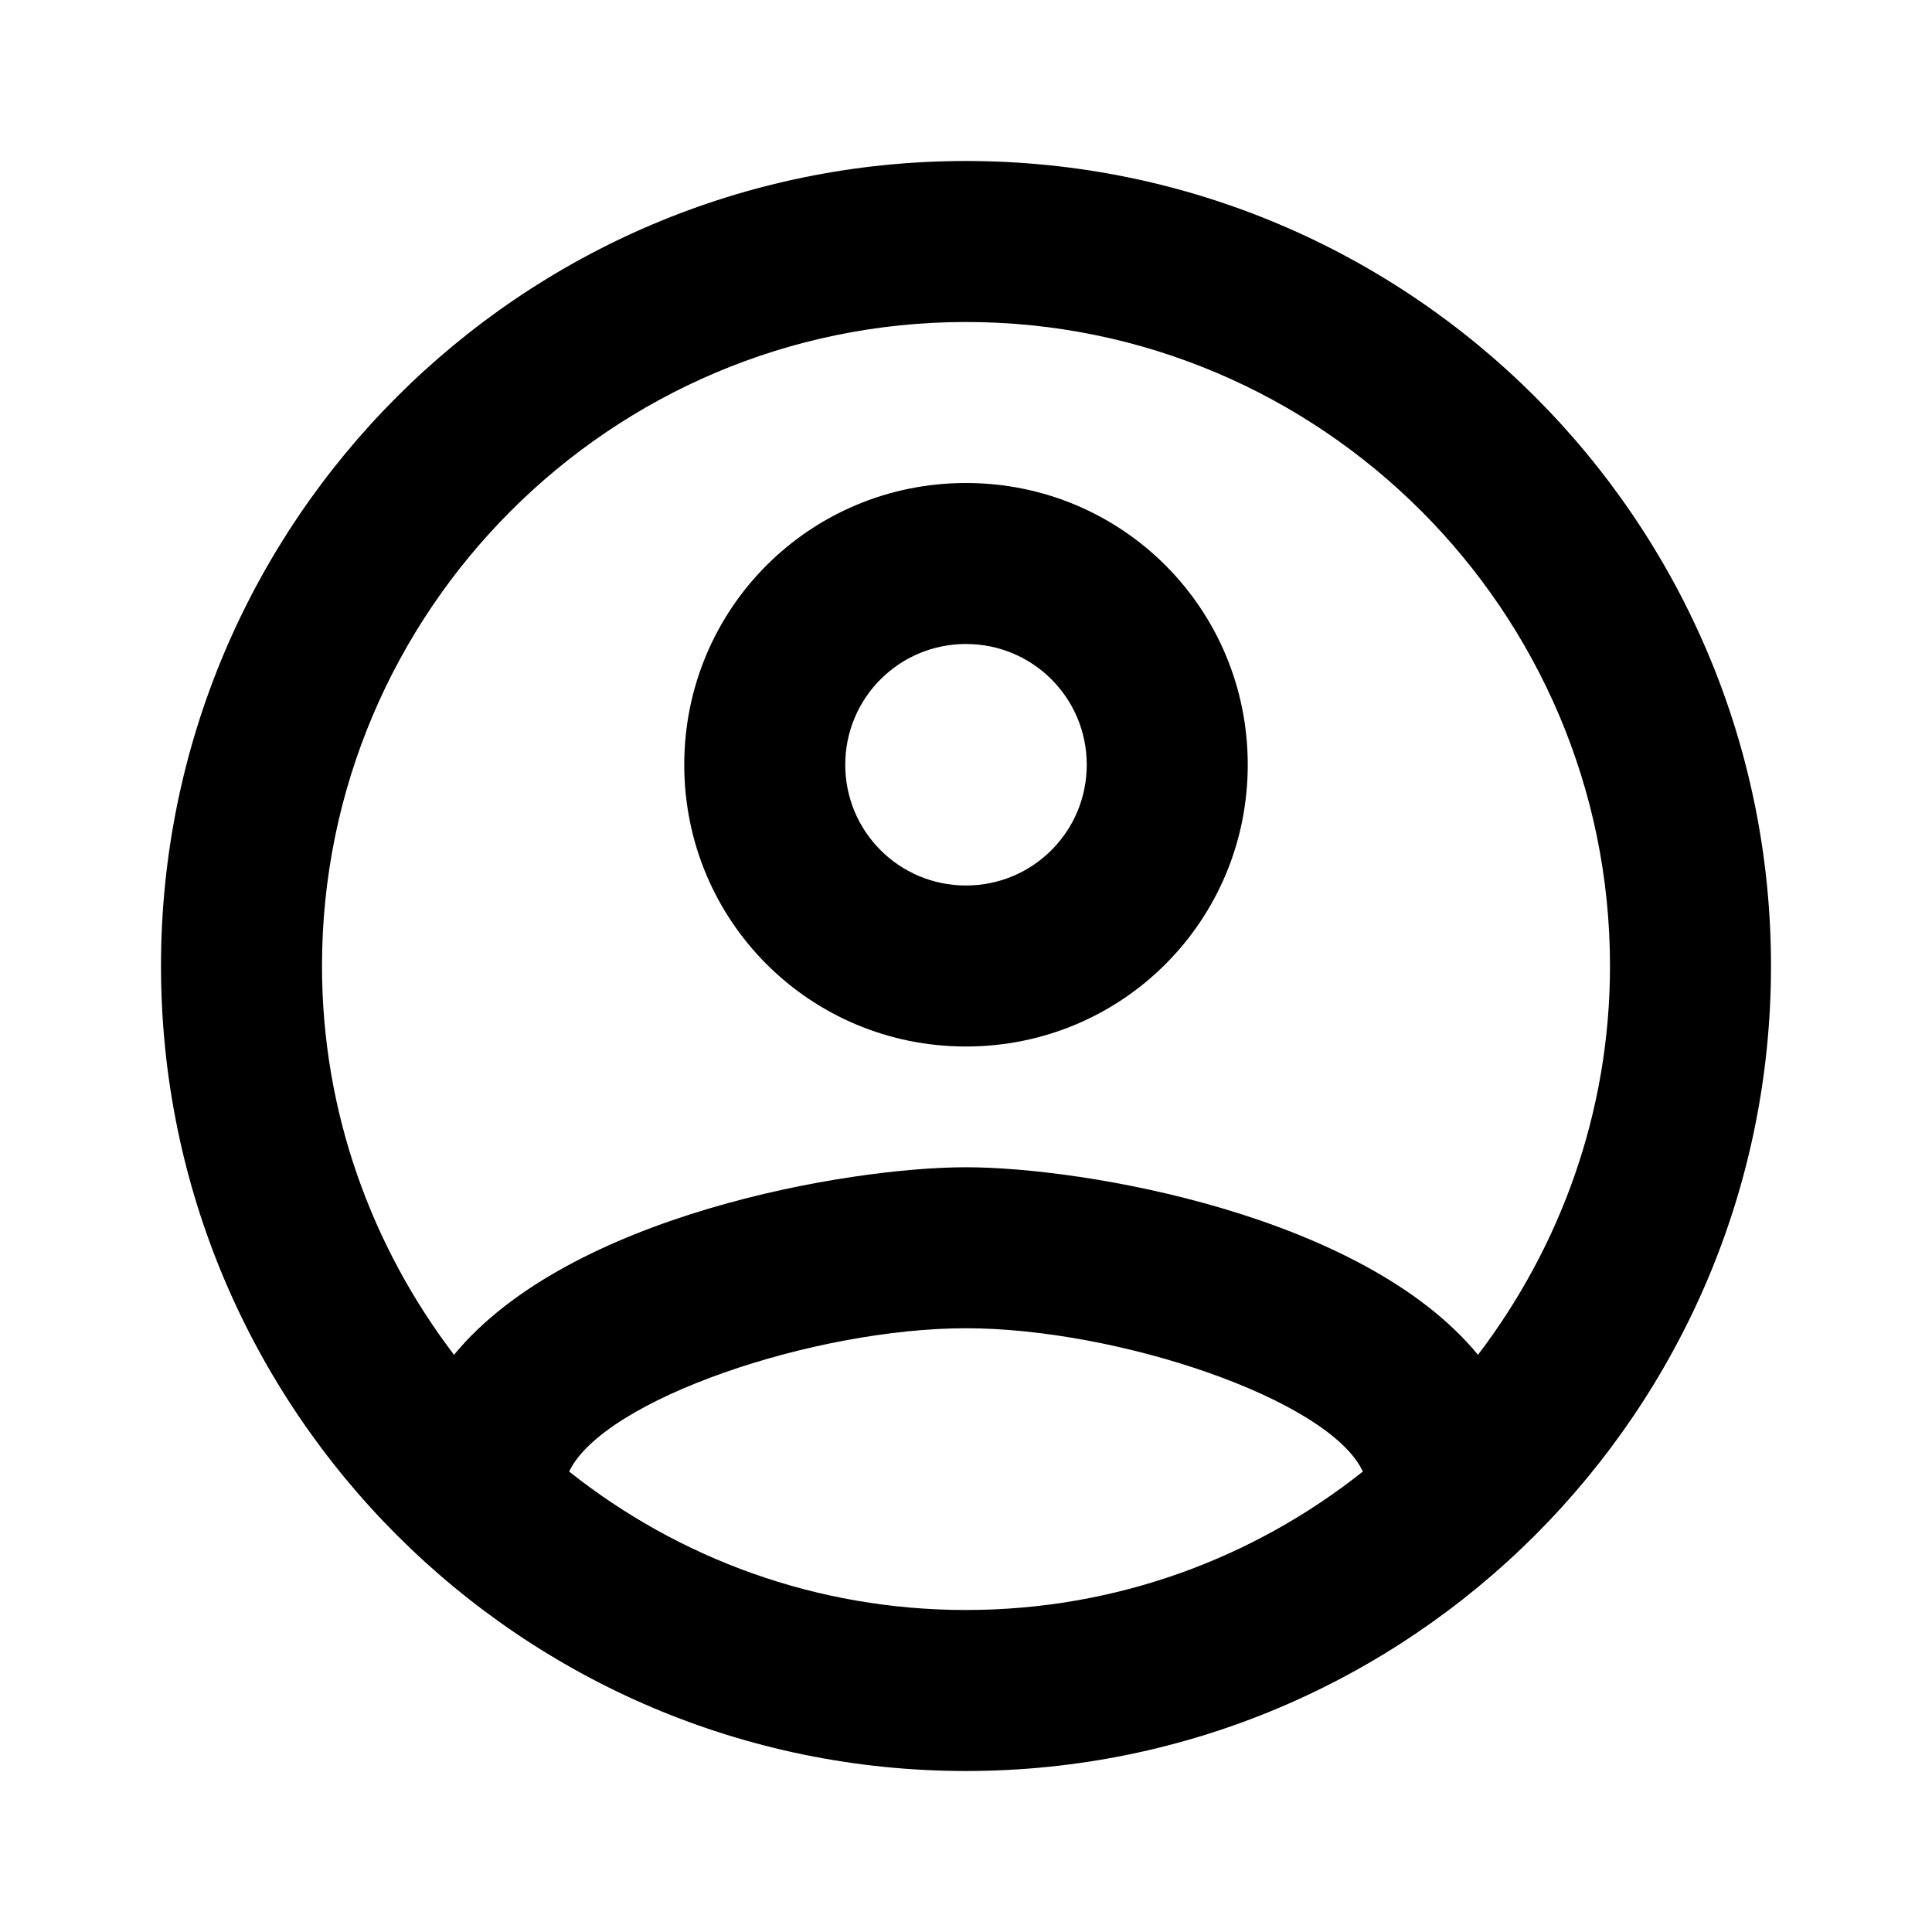
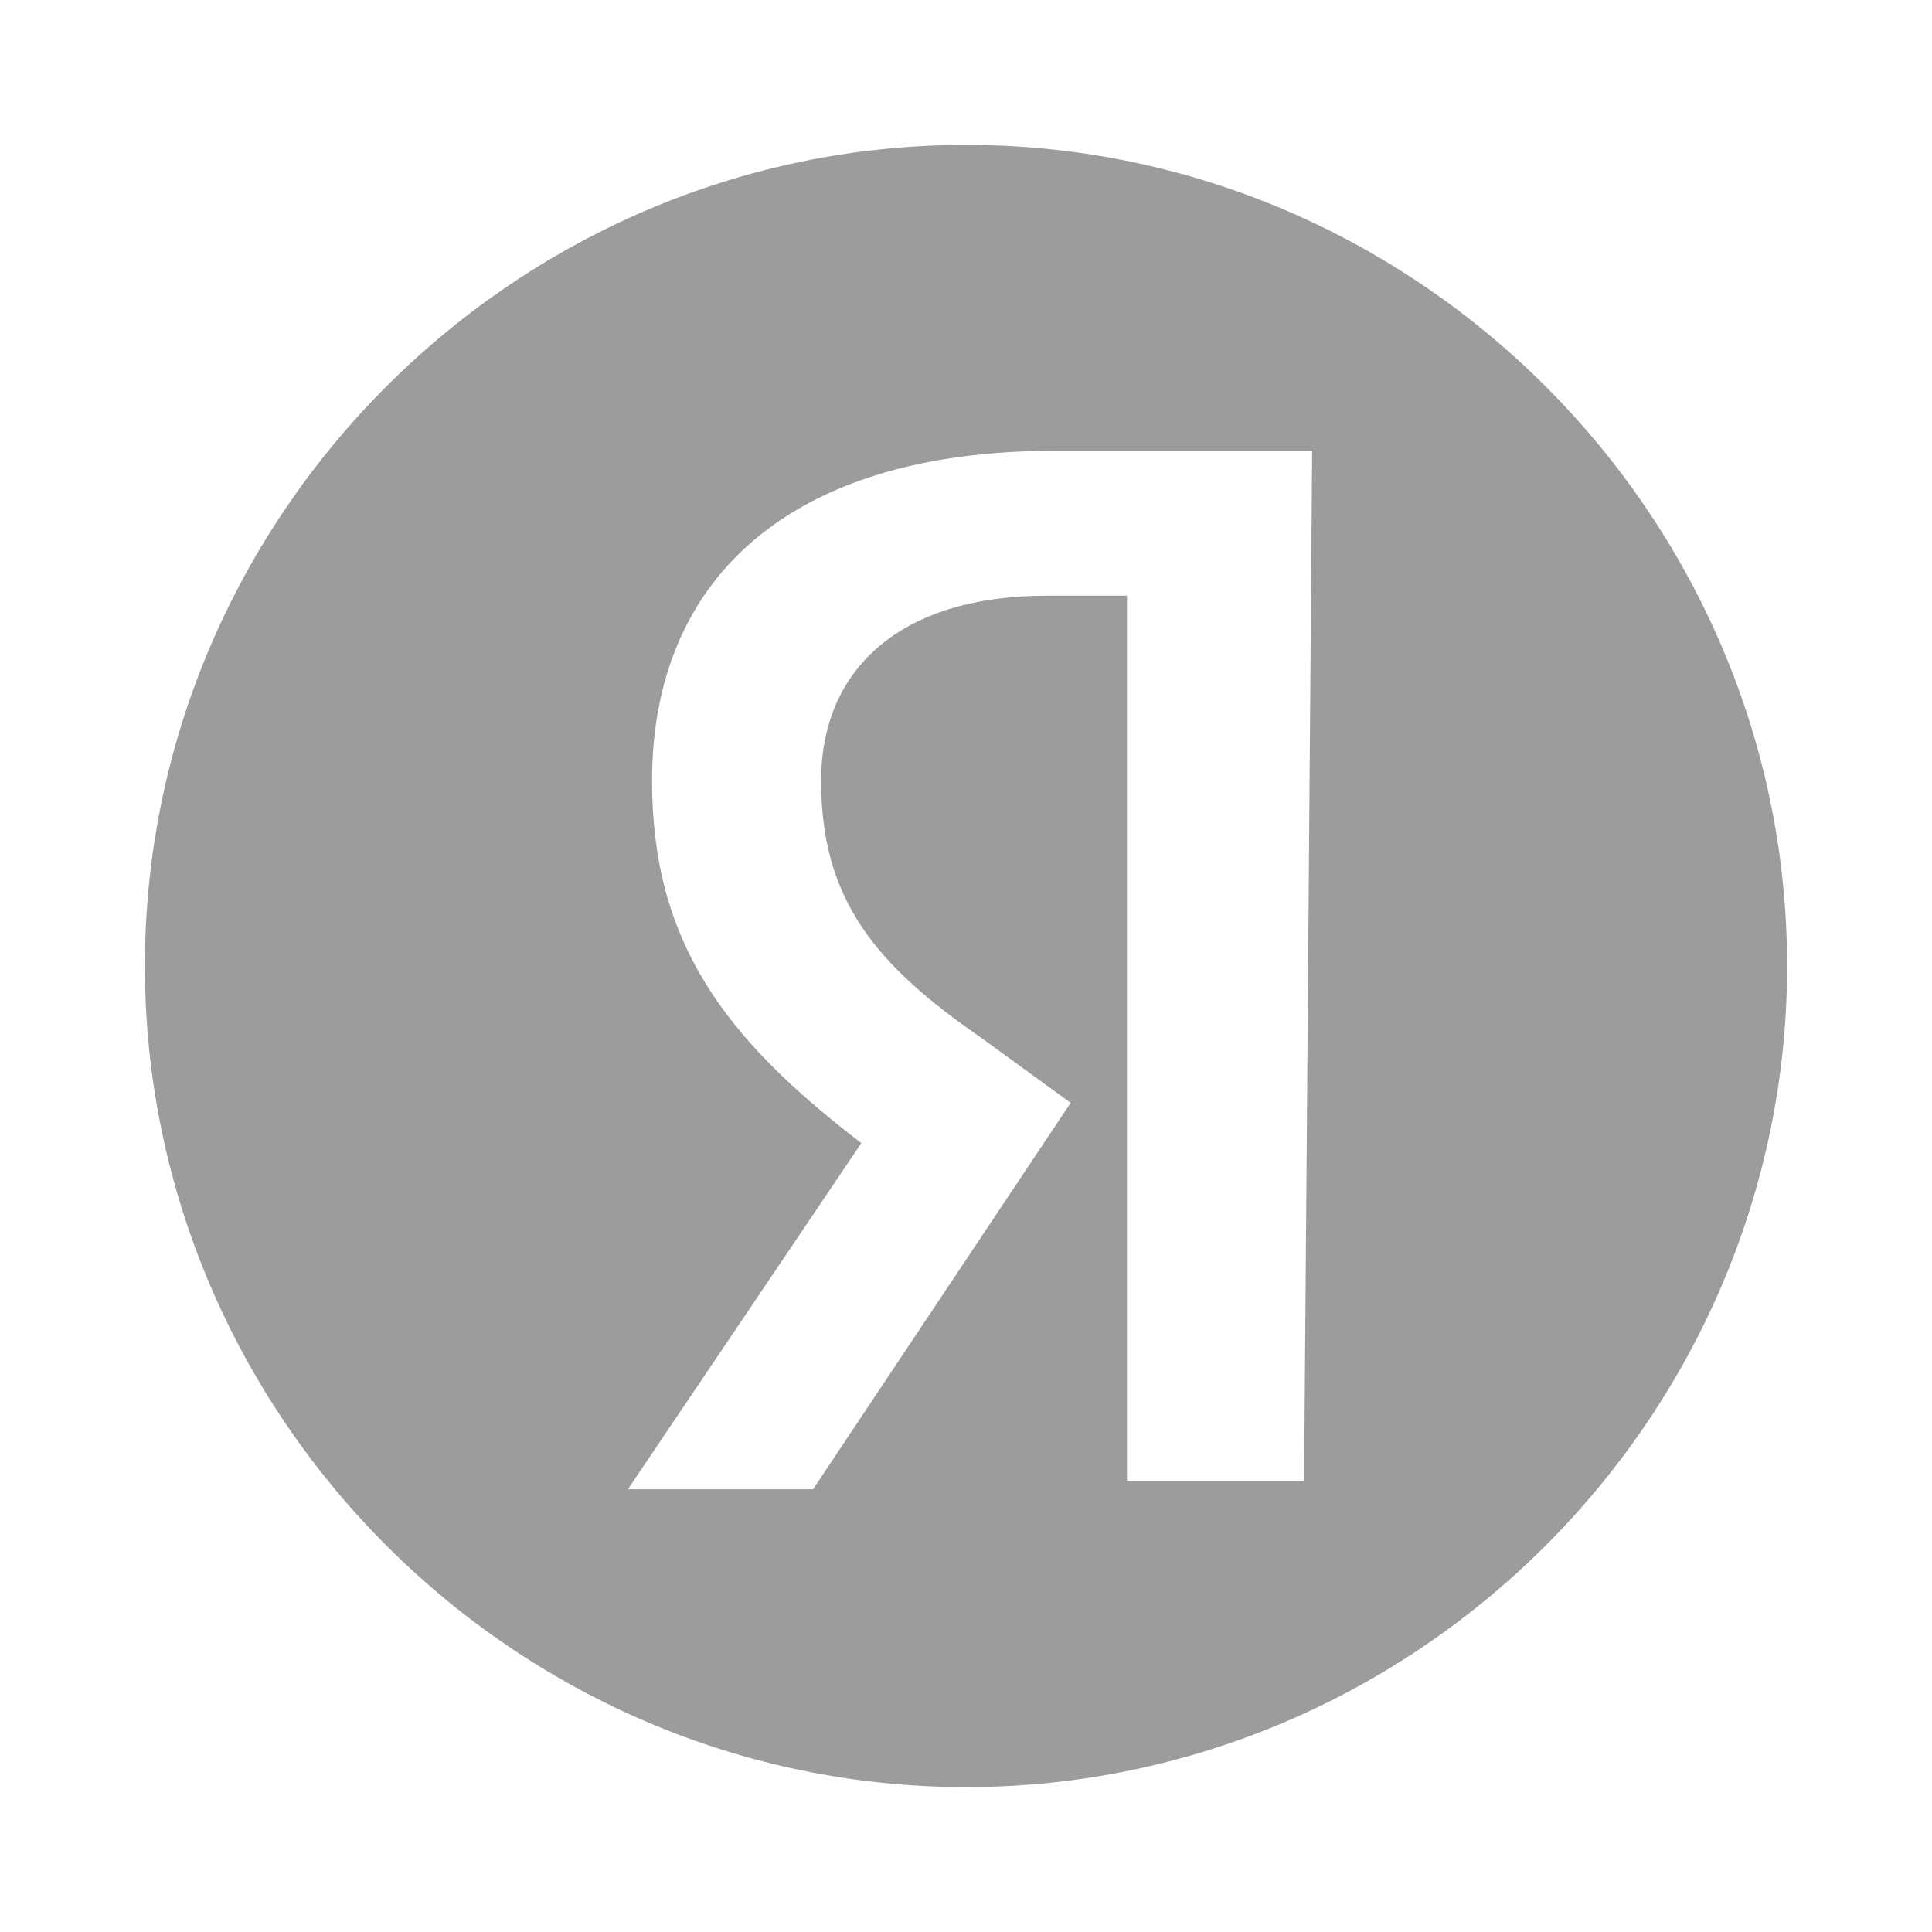
- <svg xmlns="http://www.w3.org/2000/svg" height="24px" viewBox="0 0 24 24" width="24px" fill="#000000">
-   <path d="M0 0h24v24H0V0z" fill="none" />
-   <path d="M12 2C6.48 2 2 6.48 2 12s4.48 10 10 10 10-4.48 10-10S17.52 2 12 2zM7.07 18.28c.43-.9 3.05-1.78 4.93-1.78s4.51.88 4.93 1.78C15.57 19.36 13.86 20 12 20s-3.57-.64-4.93-1.72zm11.29-1.45c-1.43-1.74-4.9-2.33-6.36-2.33s-4.93.59-6.36 2.33C4.62 15.49 4 13.82 4 12c0-4.41 3.59-8 8-8s8 3.59 8 8c0 1.82-.62 3.49-1.64 4.83zM12 6c-1.94 0-3.5 1.56-3.5 3.5S10.06 13 12 13s3.5-1.56 3.5-3.5S13.94 6 12 6zm0 5c-.83 0-1.5-.67-1.5-1.5S11.17 8 12 8s1.5.67 1.5 1.5S12.83 11 12 11z" />
+ <svg xmlns="http://www.w3.org/2000/svg" version="1.1" id="Слой_1" x="0px" y="0px" width="24px" height="24px" viewBox="0 0 24 24" style="enable-background:new 0 0 24 24;" xml:space="preserve">
+   <style type="text/css">
+ 	.st0{fill:none;}
+ 	.st1{opacity:0.39;}
+ </style>
+   <path class="st0" d="M0,0h24v24H0V0z" />
+   <path class="st1" d="M12,1.8C6.4,1.8,1.8,6.4,1.8,12S6.4,22.2,12,22.2S22.2,17.6,22.2,12S17.6,1.8,12,1.8z M16.2,18.4H14v-11h-1  c-1.8,0-2.8,0.9-2.8,2.3c0,1.5,0.7,2.3,2,3.2l1.1,0.8l-3.2,4.8H7.8l2.9-4.3C9,12.9,8.1,11.7,8.1,9.7c0-2.5,1.7-4.1,5-4.1h3.2  L16.2,18.4L16.2,18.4L16.2,18.4z" />
</svg>
